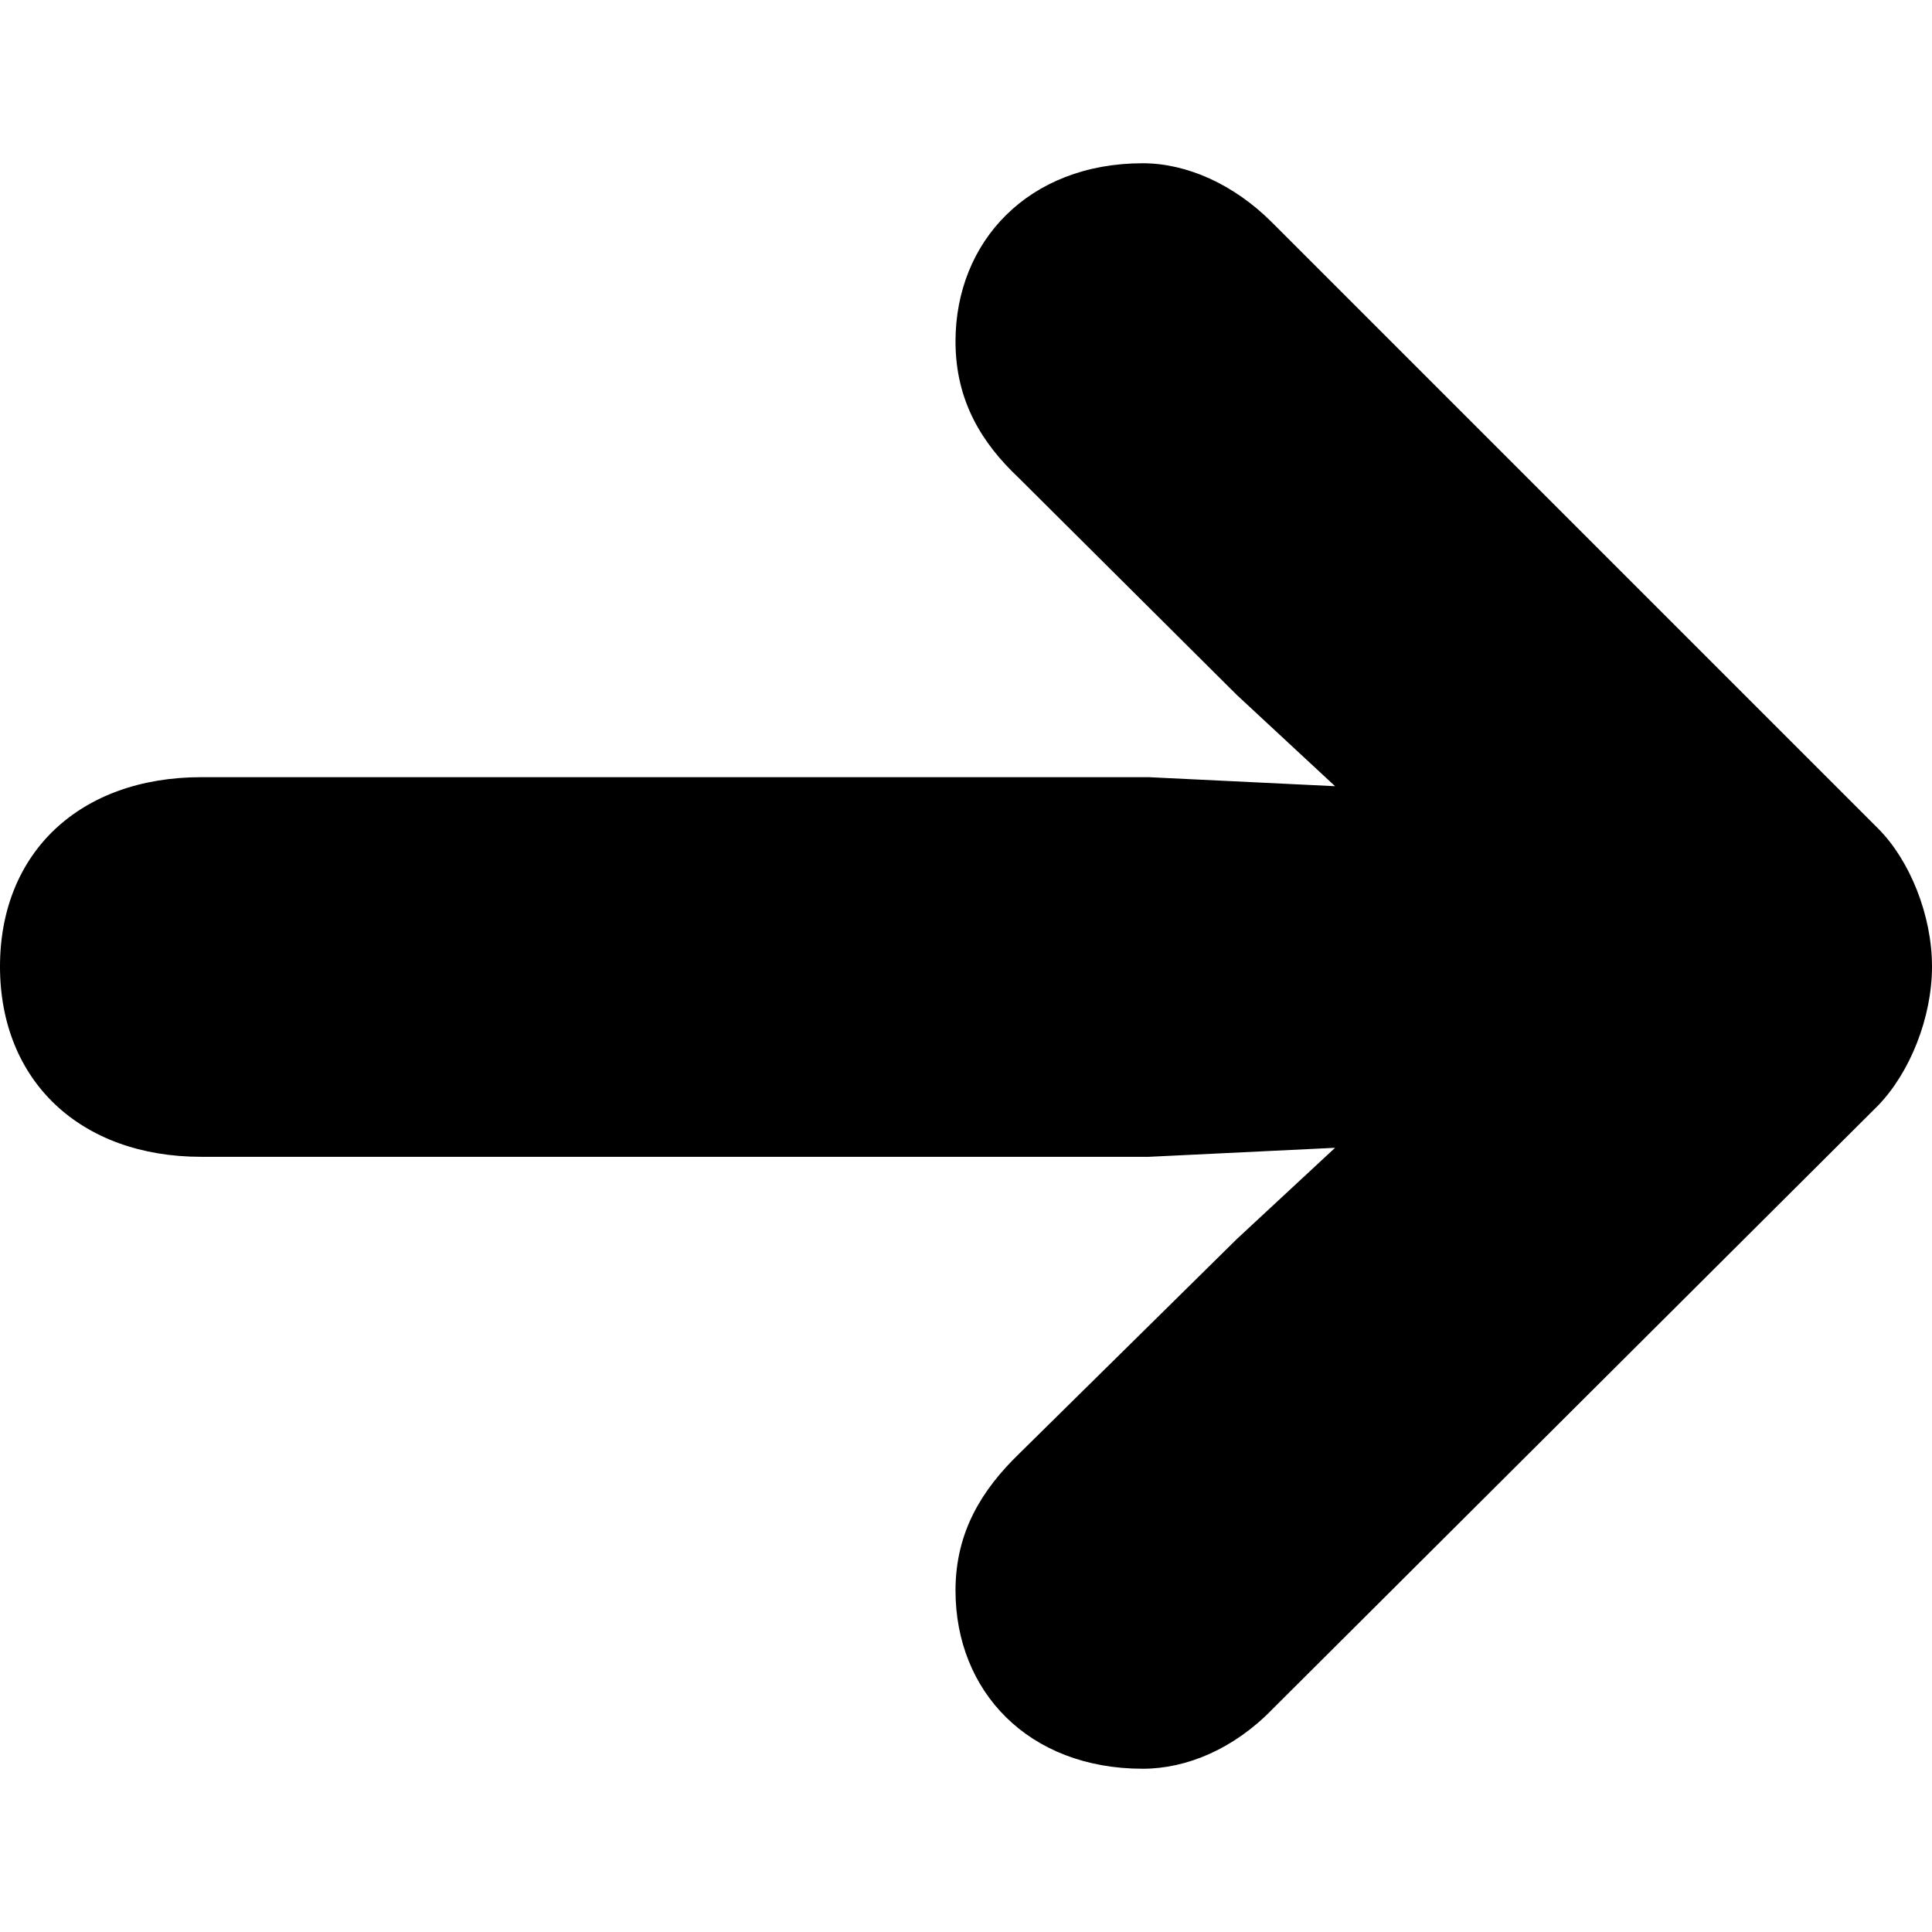
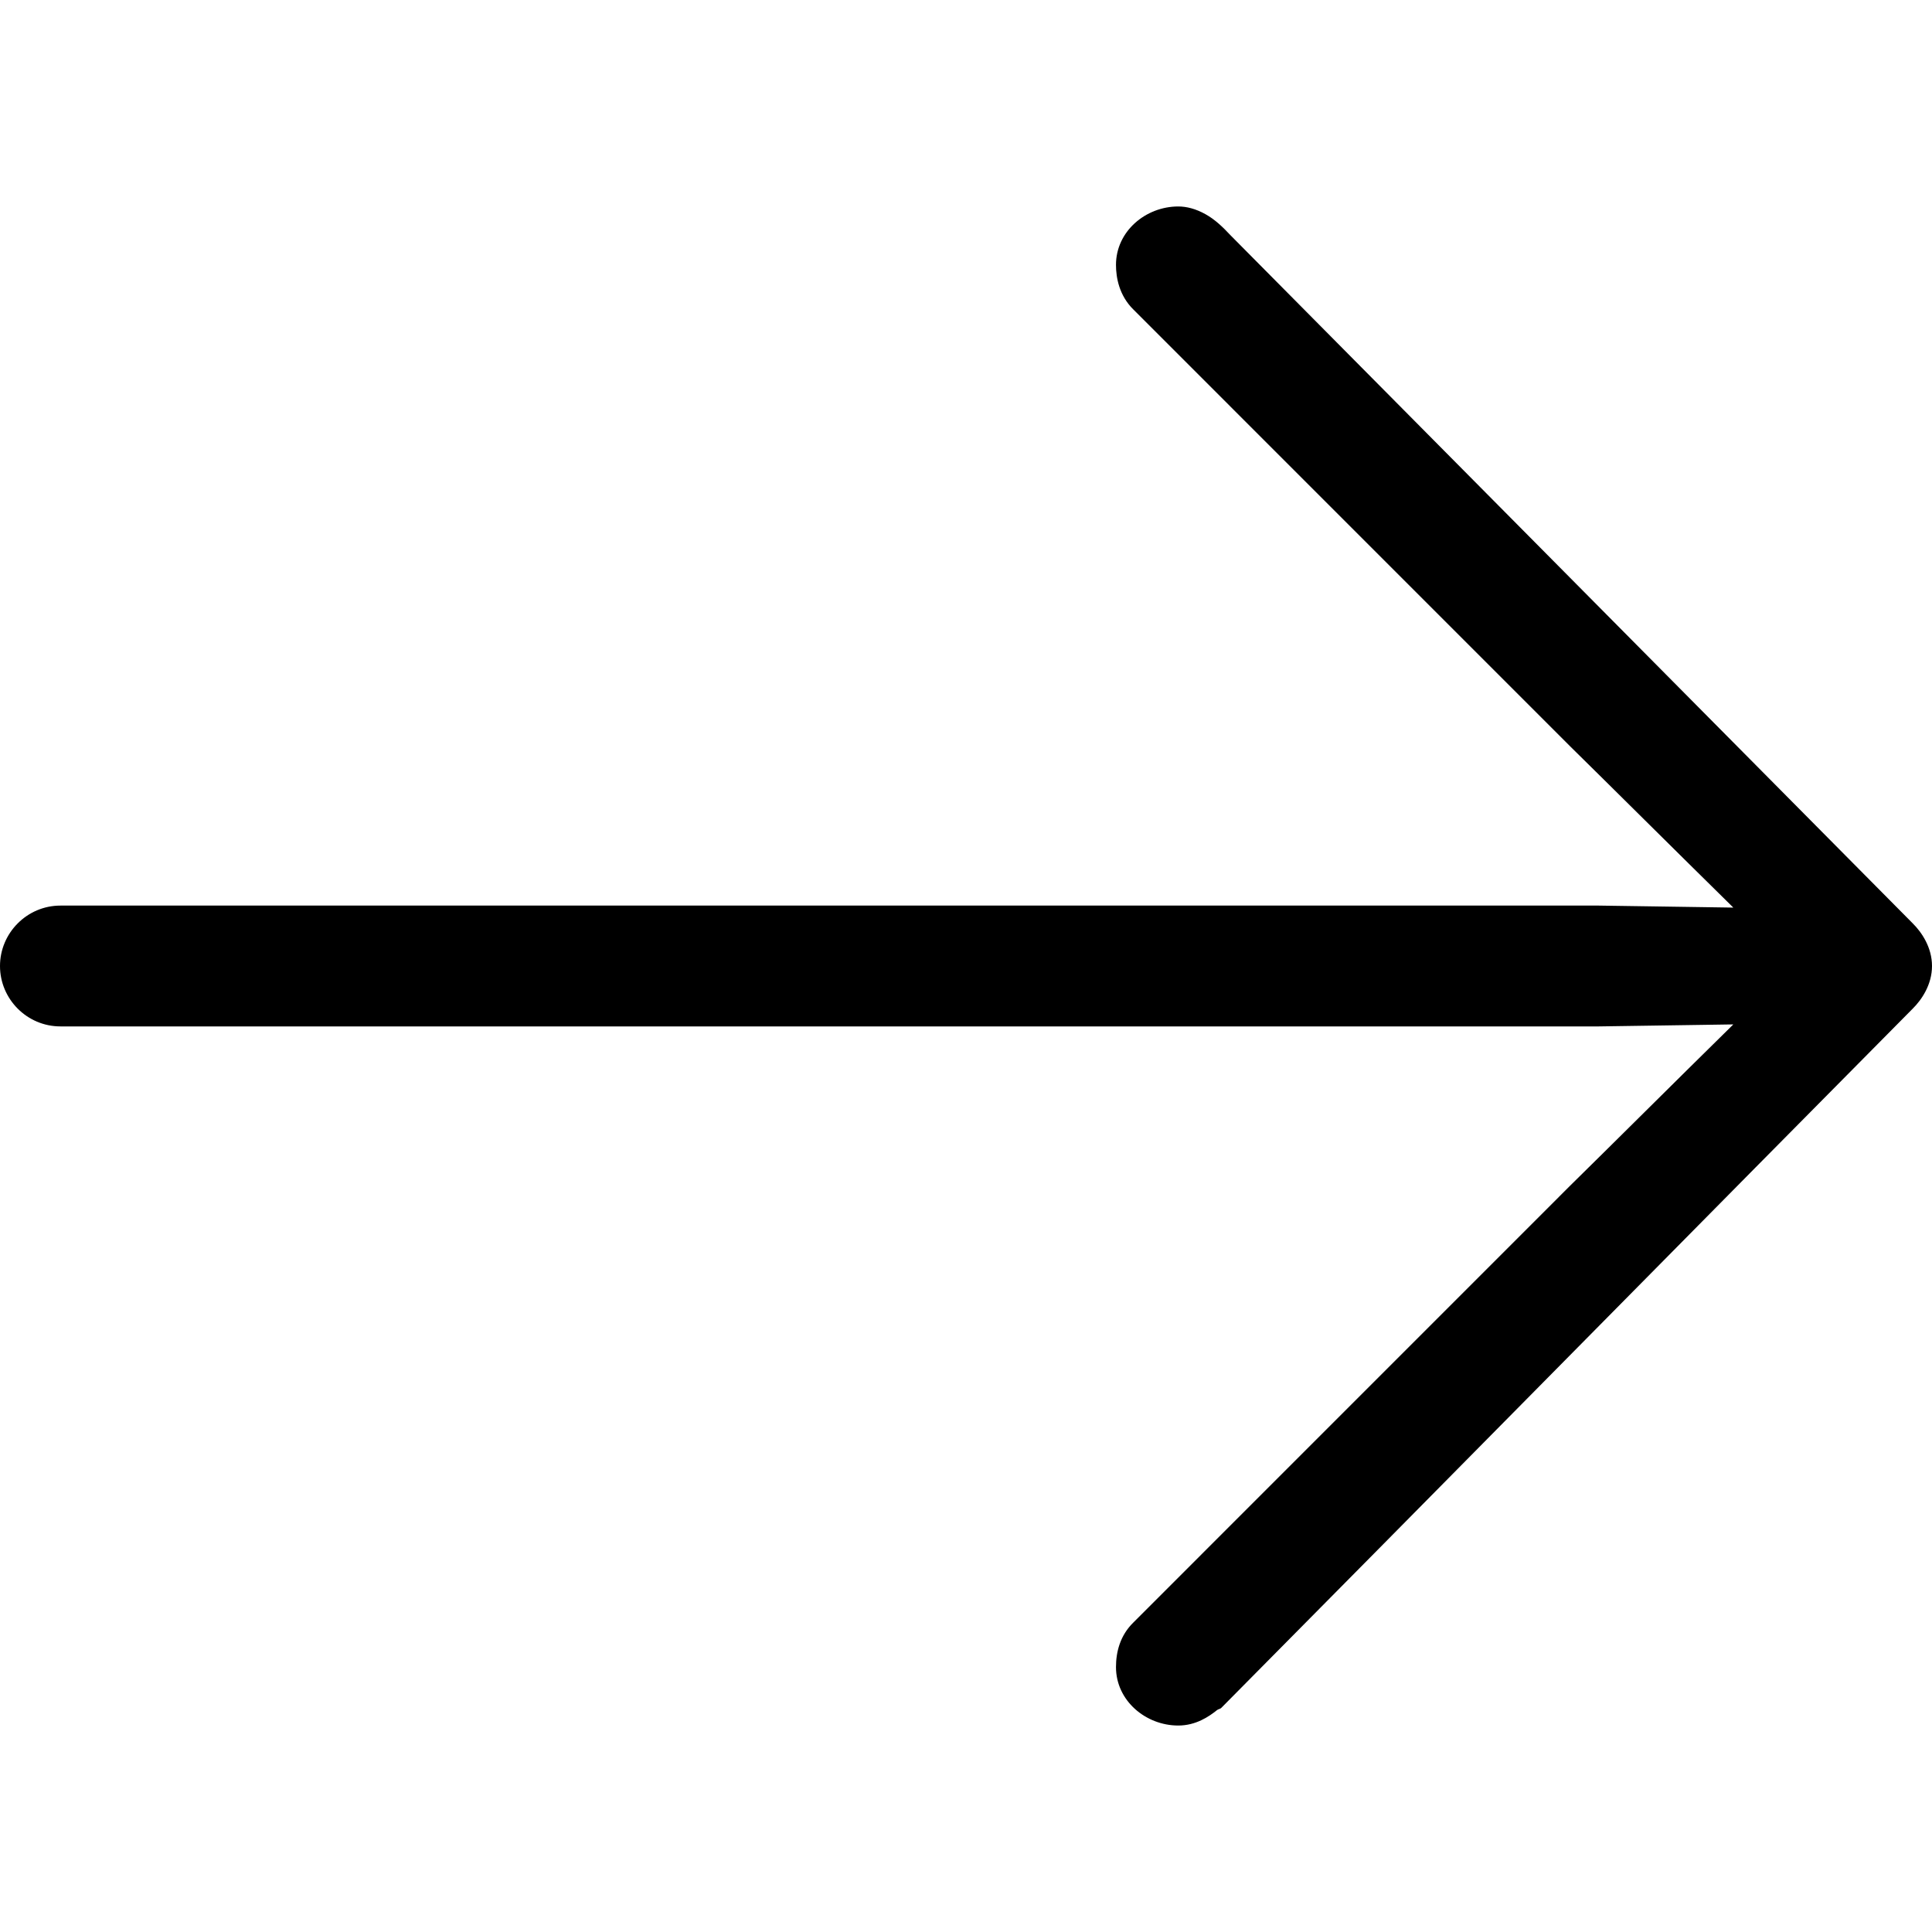
<svg xmlns="http://www.w3.org/2000/svg" height="100%" stroke-miterlimit="10" style="fill-rule:nonzero;clip-rule:evenodd;stroke-linecap:round;stroke-linejoin:round;" version="1.1" viewBox="0 0 30 30" width="100%" xml:space="preserve">
  <defs />
  <g id="arrow.right">
-     <path d="M30 15.008C30 14.215 29.658 13.359 29.16 12.862L19.751 3.453C19.16 2.862 18.429 2.535 17.745 2.535C15.972 2.535 14.837 3.748 14.837 5.303C14.837 6.236 15.257 6.89 15.816 7.418L19.207 10.793L20.731 12.208L17.838 12.068L3.126 12.068C1.244 12.068 3.55271e-15 13.235 3.55271e-15 15.008C3.55271e-15 16.781 1.244 17.963 3.126 17.963L17.838 17.963L20.731 17.823L19.207 19.238L15.816 22.582C15.257 23.126 14.837 23.779 14.837 24.697C14.837 26.267 15.972 27.465 17.745 27.465C18.429 27.465 19.16 27.154 19.751 26.547L29.16 17.169C29.658 16.656 30 15.801 30 15.008Z" fill="#000000" fill-rule="nonzero" opacity="1" stroke="none" />
+     <path d="M18.296 3.206C17.791 3.206 17.329 3.591 17.329 4.113C17.329 4.311 17.378 4.589 17.601 4.808C19.296 6.501 22.68 9.89 24.375 11.583C25.012 12.209 25.996 13.189 26.915 14.093C26.131 14.08 25.353 14.071 24.829 14.062C24.826 14.062 24.801 14.062 24.798 14.062C18.828 14.062 6.908 14.062 0.938 14.062C0.421 14.062 7.69092e-08 14.486 4.44089e-16 15C4.44089e-16 15.513 0.419 15.938 0.938 15.938C6.908 15.938 18.828 15.938 24.798 15.938C24.801 15.938 24.826 15.938 24.829 15.938C25.353 15.929 26.131 15.92 26.915 15.907C25.996 16.81 25.012 17.792 24.375 18.417C22.68 20.11 19.296 23.499 17.601 25.192C17.39 25.398 17.329 25.655 17.329 25.887C17.329 26.408 17.791 26.794 18.296 26.794C18.568 26.794 18.771 26.657 18.901 26.552C18.916 26.541 18.949 26.535 18.962 26.522C21.652 23.809 27.008 18.378 29.698 15.665C29.841 15.524 30 15.288 30 15C30 14.715 29.844 14.479 29.698 14.335C27.049 11.664 21.761 6.33 19.113 3.659C18.981 3.518 18.865 3.408 18.72 3.327C18.571 3.243 18.426 3.206 18.296 3.206Z" fill="#000000" fill-rule="nonzero" opacity="1" stroke="none" />
  </g>
</svg>
